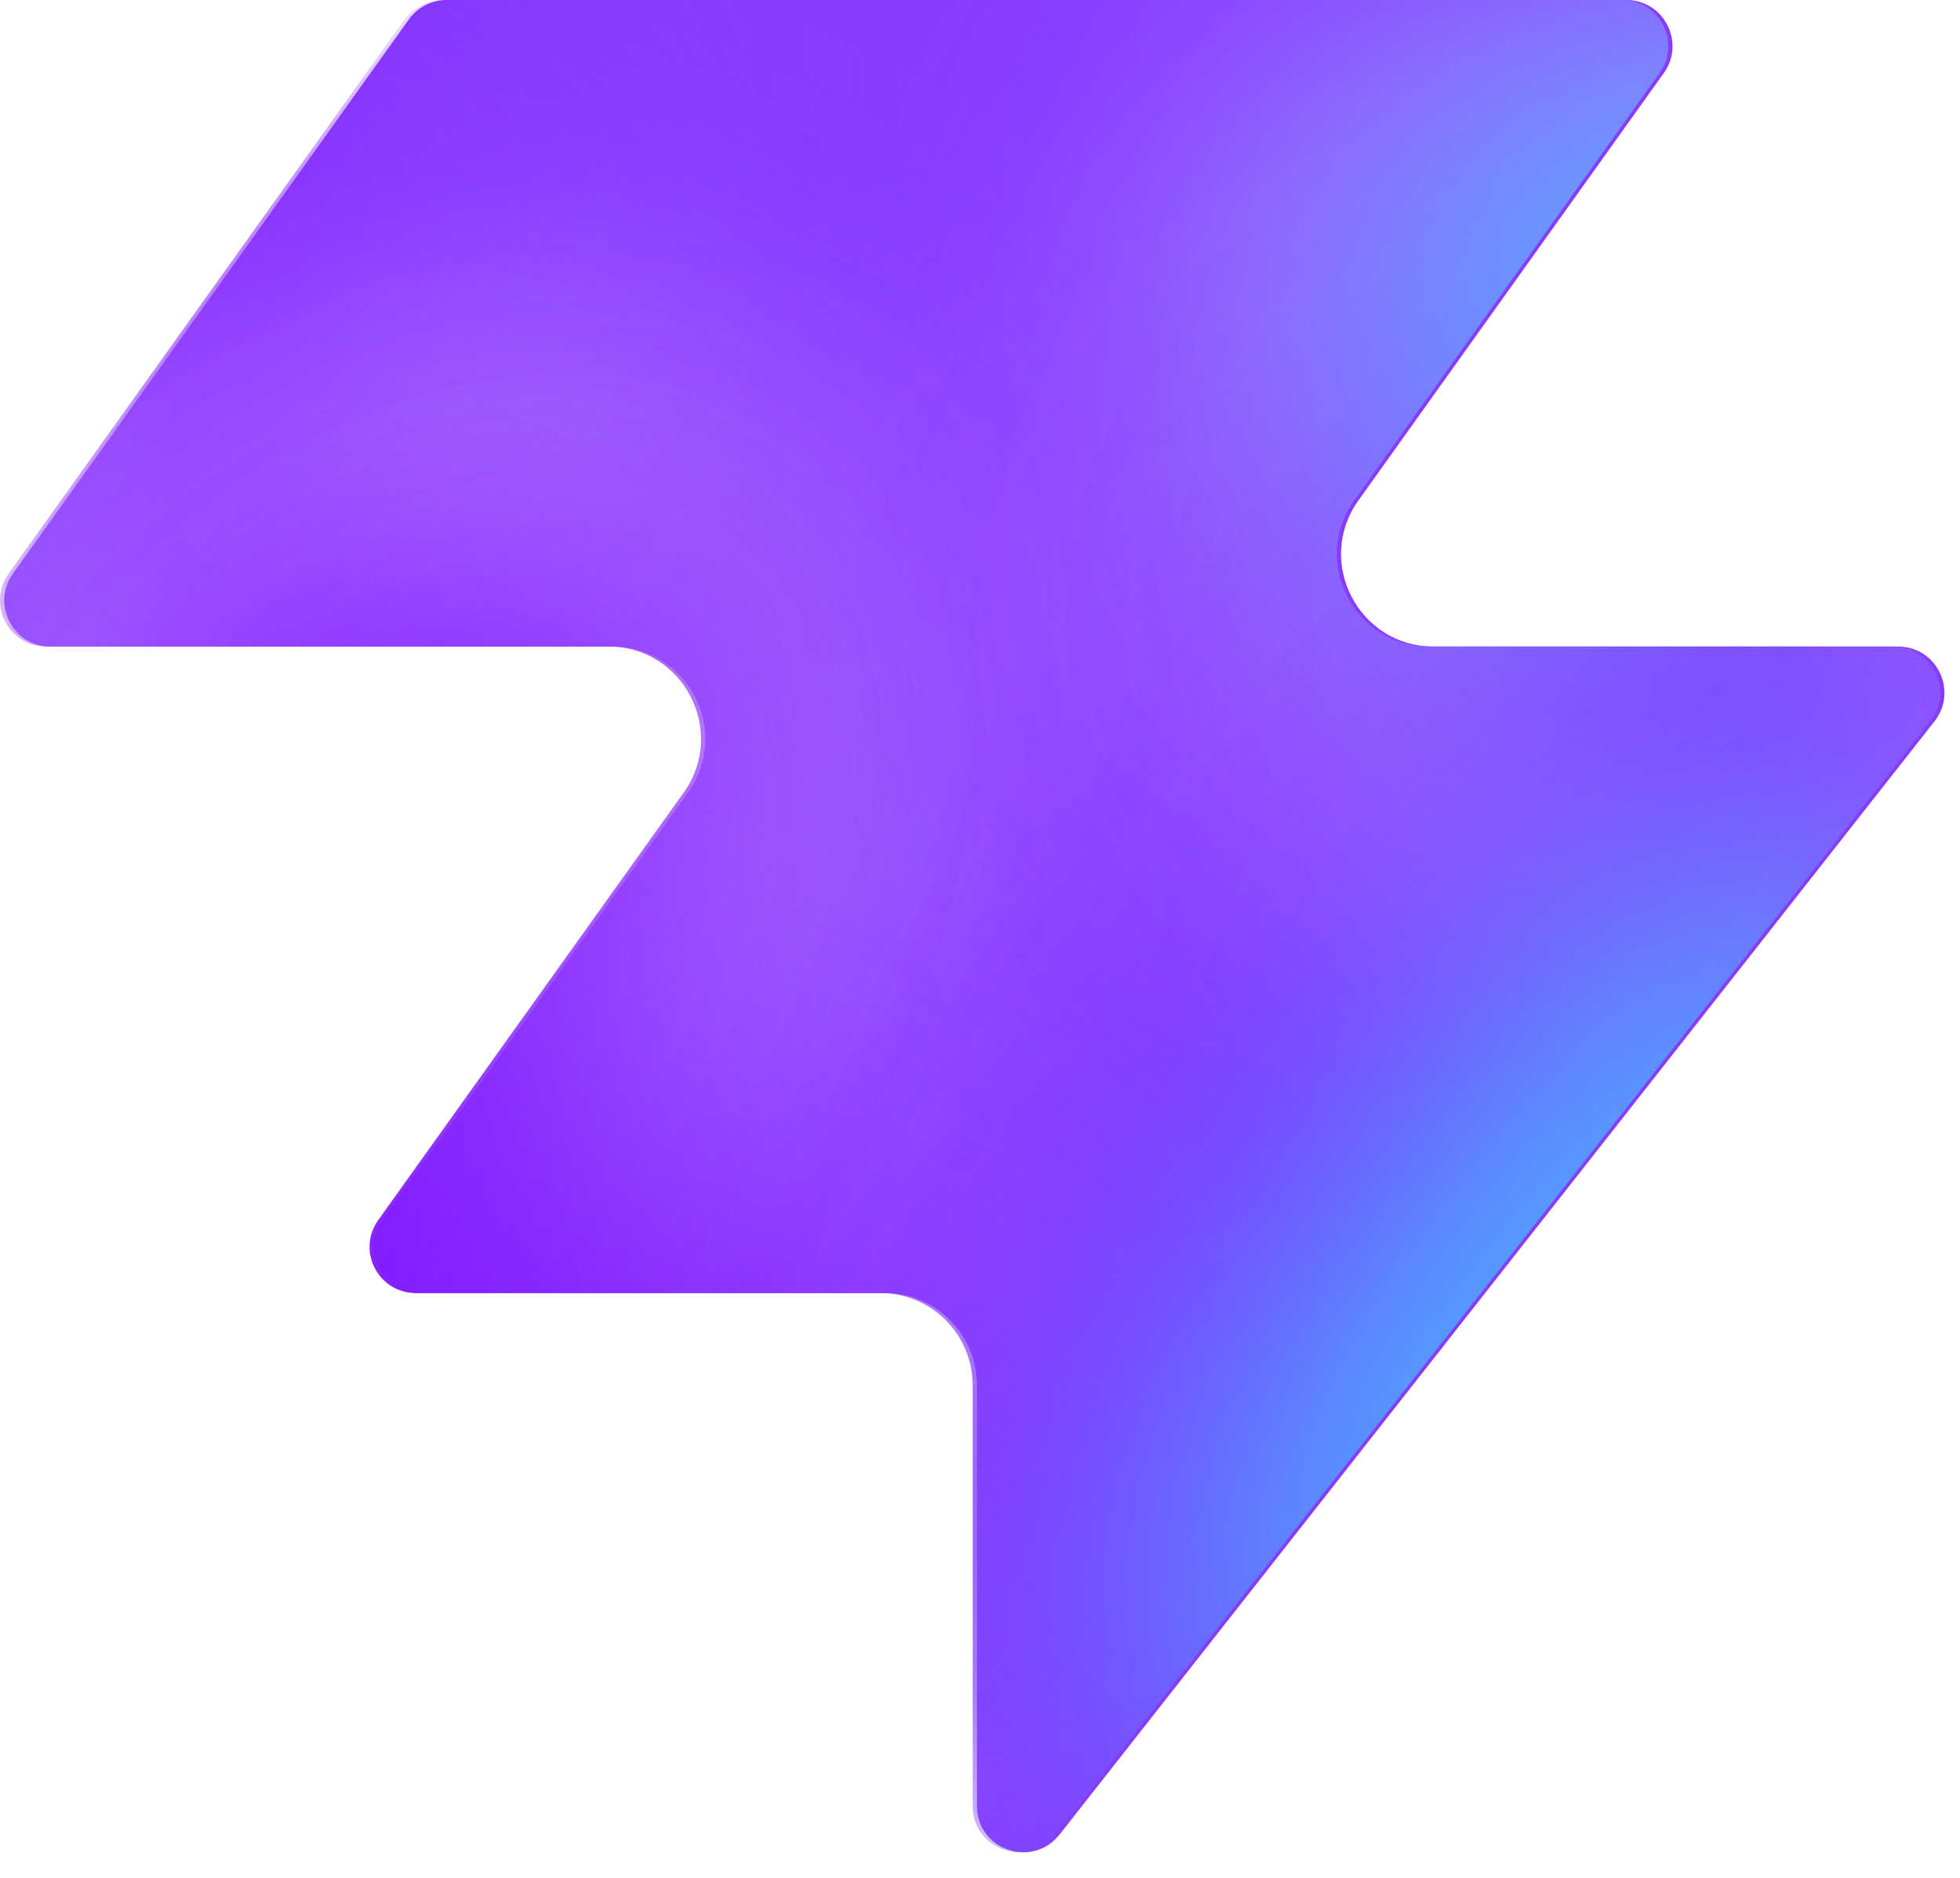
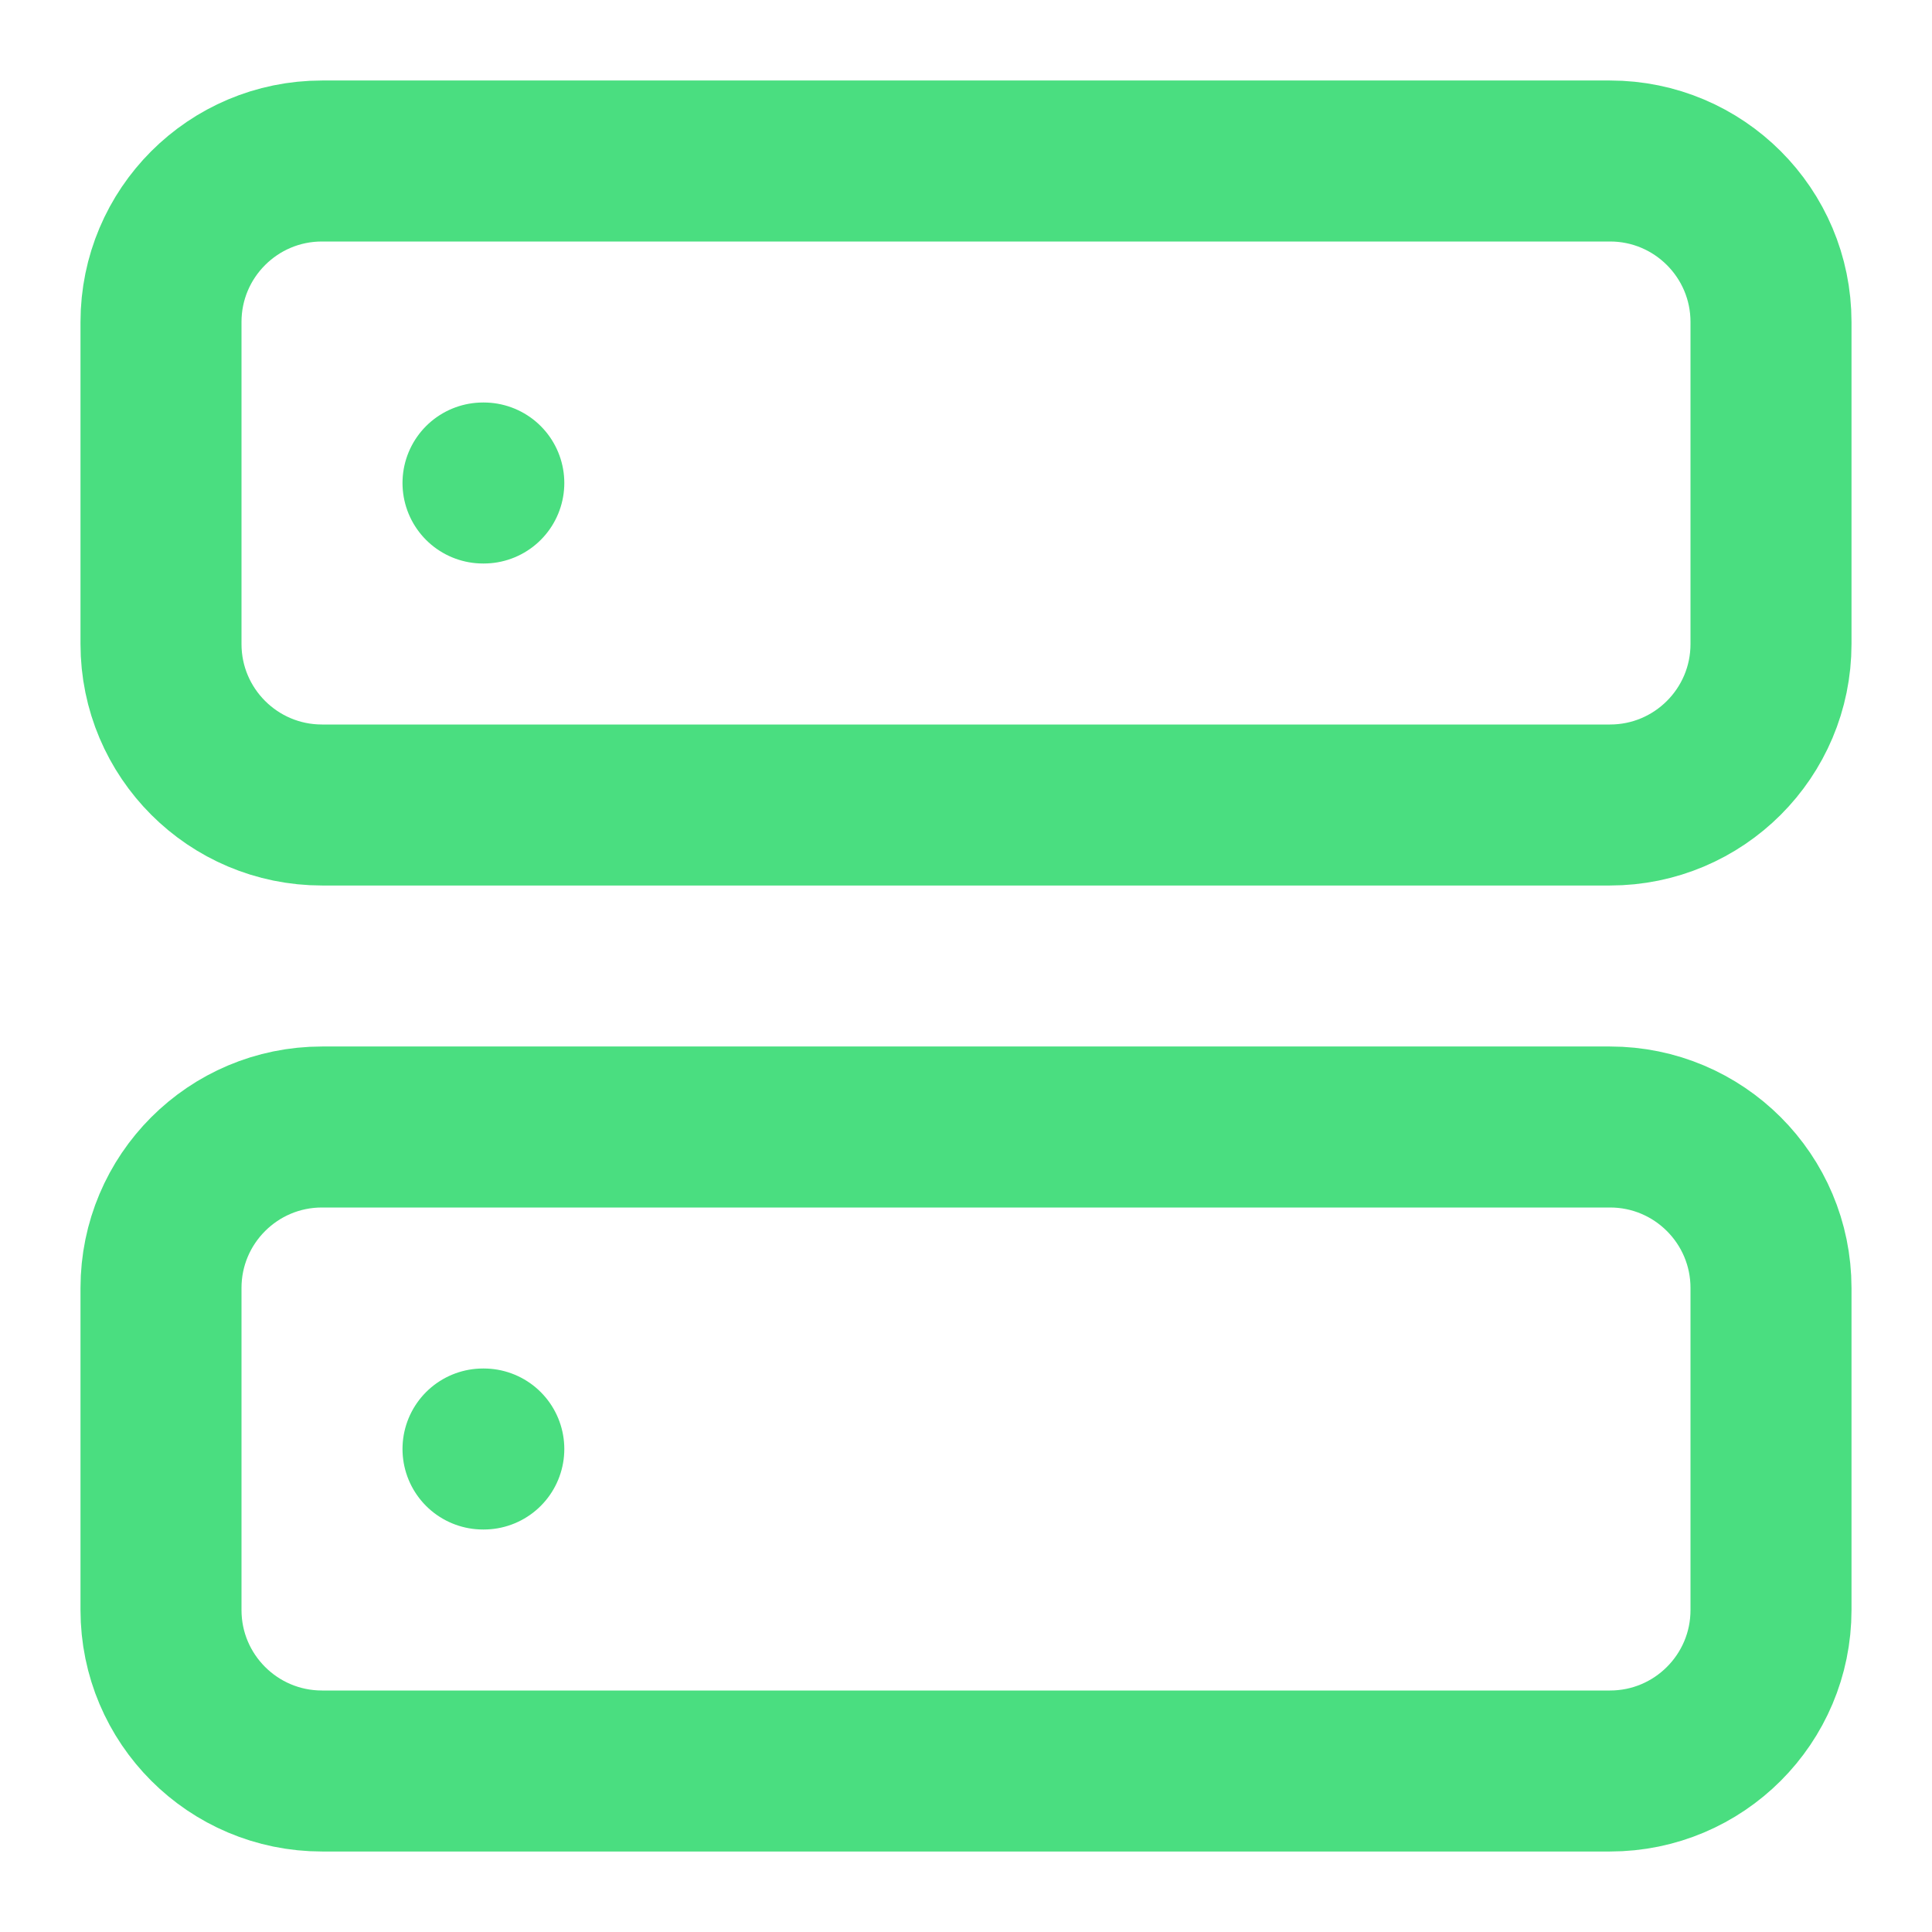
- <svg xmlns="http://www.w3.org/2000/svg" width="48" height="46" fill="none" viewBox="0 0 48 46">
-   <path fill="#863bff" d="M25.946 44.938c-.664.845-2.021.375-2.021-.698V33.937a2.26 2.26 0 0 0-2.262-2.262H10.287c-.92 0-1.456-1.04-.92-1.788l7.48-10.471c1.07-1.497 0-3.578-1.842-3.578H1.237c-.92 0-1.456-1.04-.92-1.788L10.013.474c.214-.297.556-.474.92-.474h28.894c.92 0 1.456 1.04.92 1.788l-7.48 10.471c-1.07 1.498 0 3.579 1.842 3.579h11.377c.943 0 1.473 1.088.89 1.83L25.947 44.94z" style="fill:#863bff;fill:color(display-p3 .525 .23 1);fill-opacity:1" />
-   <mask id="a" width="48" height="46" x="0" y="0" maskUnits="userSpaceOnUse" style="mask-type:alpha">
-     <path fill="#000" d="M25.842 44.938c-.664.844-2.021.375-2.021-.698V33.937a2.26 2.26 0 0 0-2.262-2.262H10.183c-.92 0-1.456-1.04-.92-1.788l7.48-10.471c1.07-1.498 0-3.579-1.842-3.579H1.133c-.92 0-1.456-1.04-.92-1.787L9.91.473c.214-.297.556-.474.92-.474h28.894c.92 0 1.456 1.04.92 1.788l-7.48 10.471c-1.07 1.498 0 3.578 1.842 3.578h11.377c.943 0 1.473 1.088.89 1.832L25.843 44.94z" style="fill:#000;fill-opacity:1" />
-   </mask>
-   <g mask="url(#a)">
-     <g filter="url(#b)">
-       <ellipse cx="5.508" cy="14.704" fill="#ede6ff" rx="5.508" ry="14.704" style="fill:#ede6ff;fill:color(display-p3 .927 .903 1);fill-opacity:1" transform="matrix(.00324 1 1 -.00324 -4.47 31.516)" />
-     </g>
-     <g filter="url(#c)">
-       <ellipse cx="10.399" cy="29.851" fill="#ede6ff" rx="10.399" ry="29.851" style="fill:#ede6ff;fill:color(display-p3 .927 .903 1);fill-opacity:1" transform="matrix(.00324 1 1 -.00324 -39.328 7.883)" />
-     </g>
-     <g filter="url(#d)">
-       <ellipse cx="5.508" cy="30.487" fill="#7e14ff" rx="5.508" ry="30.487" style="fill:#7e14ff;fill:color(display-p3 .492 .077 1);fill-opacity:1" transform="rotate(89.814 -25.913 -14.639)scale(1 -1)" />
-     </g>
-     <g filter="url(#e)">
-       <ellipse cx="5.508" cy="30.599" fill="#7e14ff" rx="5.508" ry="30.599" style="fill:#7e14ff;fill:color(display-p3 .492 .077 1);fill-opacity:1" transform="rotate(89.814 -32.644 -3.334)scale(1 -1)" />
-     </g>
-     <g filter="url(#f)">
-       <ellipse cx="5.508" cy="30.599" fill="#7e14ff" rx="5.508" ry="30.599" style="fill:#7e14ff;fill:color(display-p3 .492 .077 1);fill-opacity:1" transform="matrix(.00324 1 1 -.00324 -34.34 30.47)" />
-     </g>
-     <g filter="url(#g)">
-       <ellipse cx="14.072" cy="22.078" fill="#ede6ff" rx="14.072" ry="22.078" style="fill:#ede6ff;fill:color(display-p3 .927 .903 1);fill-opacity:1" transform="rotate(93.35 24.506 48.493)scale(-1 1)" />
-     </g>
-     <g filter="url(#h)">
-       <ellipse cx="3.47" cy="21.501" fill="#7e14ff" rx="3.47" ry="21.501" style="fill:#7e14ff;fill:color(display-p3 .492 .077 1);fill-opacity:1" transform="rotate(89.009 28.708 47.59)scale(-1 1)" />
-     </g>
-     <g filter="url(#i)">
-       <ellipse cx="3.47" cy="21.501" fill="#7e14ff" rx="3.47" ry="21.501" style="fill:#7e14ff;fill:color(display-p3 .492 .077 1);fill-opacity:1" transform="rotate(89.009 28.708 47.59)scale(-1 1)" />
-     </g>
-     <g filter="url(#j)">
-       <ellipse cx=".387" cy="8.972" fill="#7e14ff" rx="4.407" ry="29.108" style="fill:#7e14ff;fill:color(display-p3 .492 .077 1);fill-opacity:1" transform="rotate(39.51 .387 8.972)" />
-     </g>
-     <g filter="url(#k)">
-       <ellipse cx="47.523" cy="-6.092" fill="#7e14ff" rx="4.407" ry="29.108" style="fill:#7e14ff;fill:color(display-p3 .492 .077 1);fill-opacity:1" transform="rotate(37.892 47.523 -6.092)" />
-     </g>
-     <g filter="url(#l)">
-       <ellipse cx="41.412" cy="6.333" fill="#47bfff" rx="5.971" ry="9.665" style="fill:#47bfff;fill:color(display-p3 .28 .748 1);fill-opacity:1" transform="rotate(37.892 41.412 6.333)" />
-     </g>
-     <g filter="url(#m)">
-       <ellipse cx="-1.879" cy="38.332" fill="#7e14ff" rx="4.407" ry="29.108" style="fill:#7e14ff;fill:color(display-p3 .492 .077 1);fill-opacity:1" transform="rotate(37.892 -1.88 38.332)" />
-     </g>
-     <g filter="url(#n)">
-       <ellipse cx="-1.879" cy="38.332" fill="#7e14ff" rx="4.407" ry="29.108" style="fill:#7e14ff;fill:color(display-p3 .492 .077 1);fill-opacity:1" transform="rotate(37.892 -1.88 38.332)" />
-     </g>
-     <g filter="url(#o)">
-       <ellipse cx="35.651" cy="29.907" fill="#7e14ff" rx="4.407" ry="29.108" style="fill:#7e14ff;fill:color(display-p3 .492 .077 1);fill-opacity:1" transform="rotate(37.892 35.651 29.907)" />
-     </g>
-     <g filter="url(#p)">
-       <ellipse cx="38.418" cy="32.4" fill="#47bfff" rx="5.971" ry="15.297" style="fill:#47bfff;fill:color(display-p3 .28 .748 1);fill-opacity:1" transform="rotate(37.892 38.418 32.4)" />
-     </g>
-   </g>
-   <defs>
-     <filter id="b" width="60.045" height="41.654" x="-19.77" y="16.149" color-interpolation-filters="sRGB" filterUnits="userSpaceOnUse">
-       <feFlood flood-opacity="0" result="BackgroundImageFix" />
-       <feBlend in="SourceGraphic" in2="BackgroundImageFix" result="shape" />
-       <feGaussianBlur result="effect1_foregroundBlur_2002_17158" stdDeviation="7.659" />
-     </filter>
-     <filter id="c" width="90.34" height="51.437" x="-54.613" y="-7.533" color-interpolation-filters="sRGB" filterUnits="userSpaceOnUse">
-       <feFlood flood-opacity="0" result="BackgroundImageFix" />
-       <feBlend in="SourceGraphic" in2="BackgroundImageFix" result="shape" />
-       <feGaussianBlur result="effect1_foregroundBlur_2002_17158" stdDeviation="7.659" />
-     </filter>
-     <filter id="d" width="79.355" height="29.4" x="-49.64" y="2.03" color-interpolation-filters="sRGB" filterUnits="userSpaceOnUse">
-       <feFlood flood-opacity="0" result="BackgroundImageFix" />
-       <feBlend in="SourceGraphic" in2="BackgroundImageFix" result="shape" />
-       <feGaussianBlur result="effect1_foregroundBlur_2002_17158" stdDeviation="4.596" />
-     </filter>
-     <filter id="e" width="79.579" height="29.4" x="-45.045" y="20.029" color-interpolation-filters="sRGB" filterUnits="userSpaceOnUse">
-       <feFlood flood-opacity="0" result="BackgroundImageFix" />
-       <feBlend in="SourceGraphic" in2="BackgroundImageFix" result="shape" />
-       <feGaussianBlur result="effect1_foregroundBlur_2002_17158" stdDeviation="4.596" />
-     </filter>
-     <filter id="f" width="79.579" height="29.4" x="-43.513" y="21.178" color-interpolation-filters="sRGB" filterUnits="userSpaceOnUse">
-       <feFlood flood-opacity="0" result="BackgroundImageFix" />
-       <feBlend in="SourceGraphic" in2="BackgroundImageFix" result="shape" />
-       <feGaussianBlur result="effect1_foregroundBlur_2002_17158" stdDeviation="4.596" />
-     </filter>
-     <filter id="g" width="74.749" height="58.852" x="15.756" y="-17.901" color-interpolation-filters="sRGB" filterUnits="userSpaceOnUse">
-       <feFlood flood-opacity="0" result="BackgroundImageFix" />
-       <feBlend in="SourceGraphic" in2="BackgroundImageFix" result="shape" />
-       <feGaussianBlur result="effect1_foregroundBlur_2002_17158" stdDeviation="7.659" />
-     </filter>
-     <filter id="h" width="61.377" height="25.362" x="23.548" y="2.284" color-interpolation-filters="sRGB" filterUnits="userSpaceOnUse">
-       <feFlood flood-opacity="0" result="BackgroundImageFix" />
-       <feBlend in="SourceGraphic" in2="BackgroundImageFix" result="shape" />
-       <feGaussianBlur result="effect1_foregroundBlur_2002_17158" stdDeviation="4.596" />
-     </filter>
-     <filter id="i" width="61.377" height="25.362" x="23.548" y="2.284" color-interpolation-filters="sRGB" filterUnits="userSpaceOnUse">
-       <feFlood flood-opacity="0" result="BackgroundImageFix" />
-       <feBlend in="SourceGraphic" in2="BackgroundImageFix" result="shape" />
-       <feGaussianBlur result="effect1_foregroundBlur_2002_17158" stdDeviation="4.596" />
-     </filter>
-     <filter id="j" width="56.045" height="63.649" x="-27.636" y="-22.853" color-interpolation-filters="sRGB" filterUnits="userSpaceOnUse">
-       <feFlood flood-opacity="0" result="BackgroundImageFix" />
-       <feBlend in="SourceGraphic" in2="BackgroundImageFix" result="shape" />
-       <feGaussianBlur result="effect1_foregroundBlur_2002_17158" stdDeviation="4.596" />
-     </filter>
-     <filter id="k" width="54.814" height="64.646" x="20.116" y="-38.415" color-interpolation-filters="sRGB" filterUnits="userSpaceOnUse">
-       <feFlood flood-opacity="0" result="BackgroundImageFix" />
-       <feBlend in="SourceGraphic" in2="BackgroundImageFix" result="shape" />
-       <feGaussianBlur result="effect1_foregroundBlur_2002_17158" stdDeviation="4.596" />
-     </filter>
-     <filter id="l" width="33.541" height="35.313" x="24.641" y="-11.323" color-interpolation-filters="sRGB" filterUnits="userSpaceOnUse">
-       <feFlood flood-opacity="0" result="BackgroundImageFix" />
-       <feBlend in="SourceGraphic" in2="BackgroundImageFix" result="shape" />
-       <feGaussianBlur result="effect1_foregroundBlur_2002_17158" stdDeviation="4.596" />
-     </filter>
-     <filter id="m" width="54.814" height="64.646" x="-29.286" y="6.009" color-interpolation-filters="sRGB" filterUnits="userSpaceOnUse">
-       <feFlood flood-opacity="0" result="BackgroundImageFix" />
-       <feBlend in="SourceGraphic" in2="BackgroundImageFix" result="shape" />
-       <feGaussianBlur result="effect1_foregroundBlur_2002_17158" stdDeviation="4.596" />
-     </filter>
-     <filter id="n" width="54.814" height="64.646" x="-29.286" y="6.009" color-interpolation-filters="sRGB" filterUnits="userSpaceOnUse">
-       <feFlood flood-opacity="0" result="BackgroundImageFix" />
-       <feBlend in="SourceGraphic" in2="BackgroundImageFix" result="shape" />
-       <feGaussianBlur result="effect1_foregroundBlur_2002_17158" stdDeviation="4.596" />
-     </filter>
-     <filter id="o" width="54.814" height="64.646" x="8.244" y="-2.416" color-interpolation-filters="sRGB" filterUnits="userSpaceOnUse">
-       <feFlood flood-opacity="0" result="BackgroundImageFix" />
-       <feBlend in="SourceGraphic" in2="BackgroundImageFix" result="shape" />
-       <feGaussianBlur result="effect1_foregroundBlur_2002_17158" stdDeviation="4.596" />
-     </filter>
-     <filter id="p" width="39.409" height="43.623" x="18.713" y="10.588" color-interpolation-filters="sRGB" filterUnits="userSpaceOnUse">
-       <feFlood flood-opacity="0" result="BackgroundImageFix" />
-       <feBlend in="SourceGraphic" in2="BackgroundImageFix" result="shape" />
-       <feGaussianBlur result="effect1_foregroundBlur_2002_17158" stdDeviation="4.596" />
-     </filter>
-   </defs>
+ <svg xmlns="http://www.w3.org/2000/svg" viewBox="0 0 24 24" fill="none" stroke="#4ade80" stroke-width="2" stroke-linecap="round" stroke-linejoin="round">
+   <rect x="2" y="2" width="20" height="8" rx="2" ry="2" />
+   <rect x="2" y="14" width="20" height="8" rx="2" ry="2" />
+   <line x1="6" y1="6" x2="6.01" y2="6" />
+   <line x1="6" y1="18" x2="6.01" y2="18" />
</svg>
